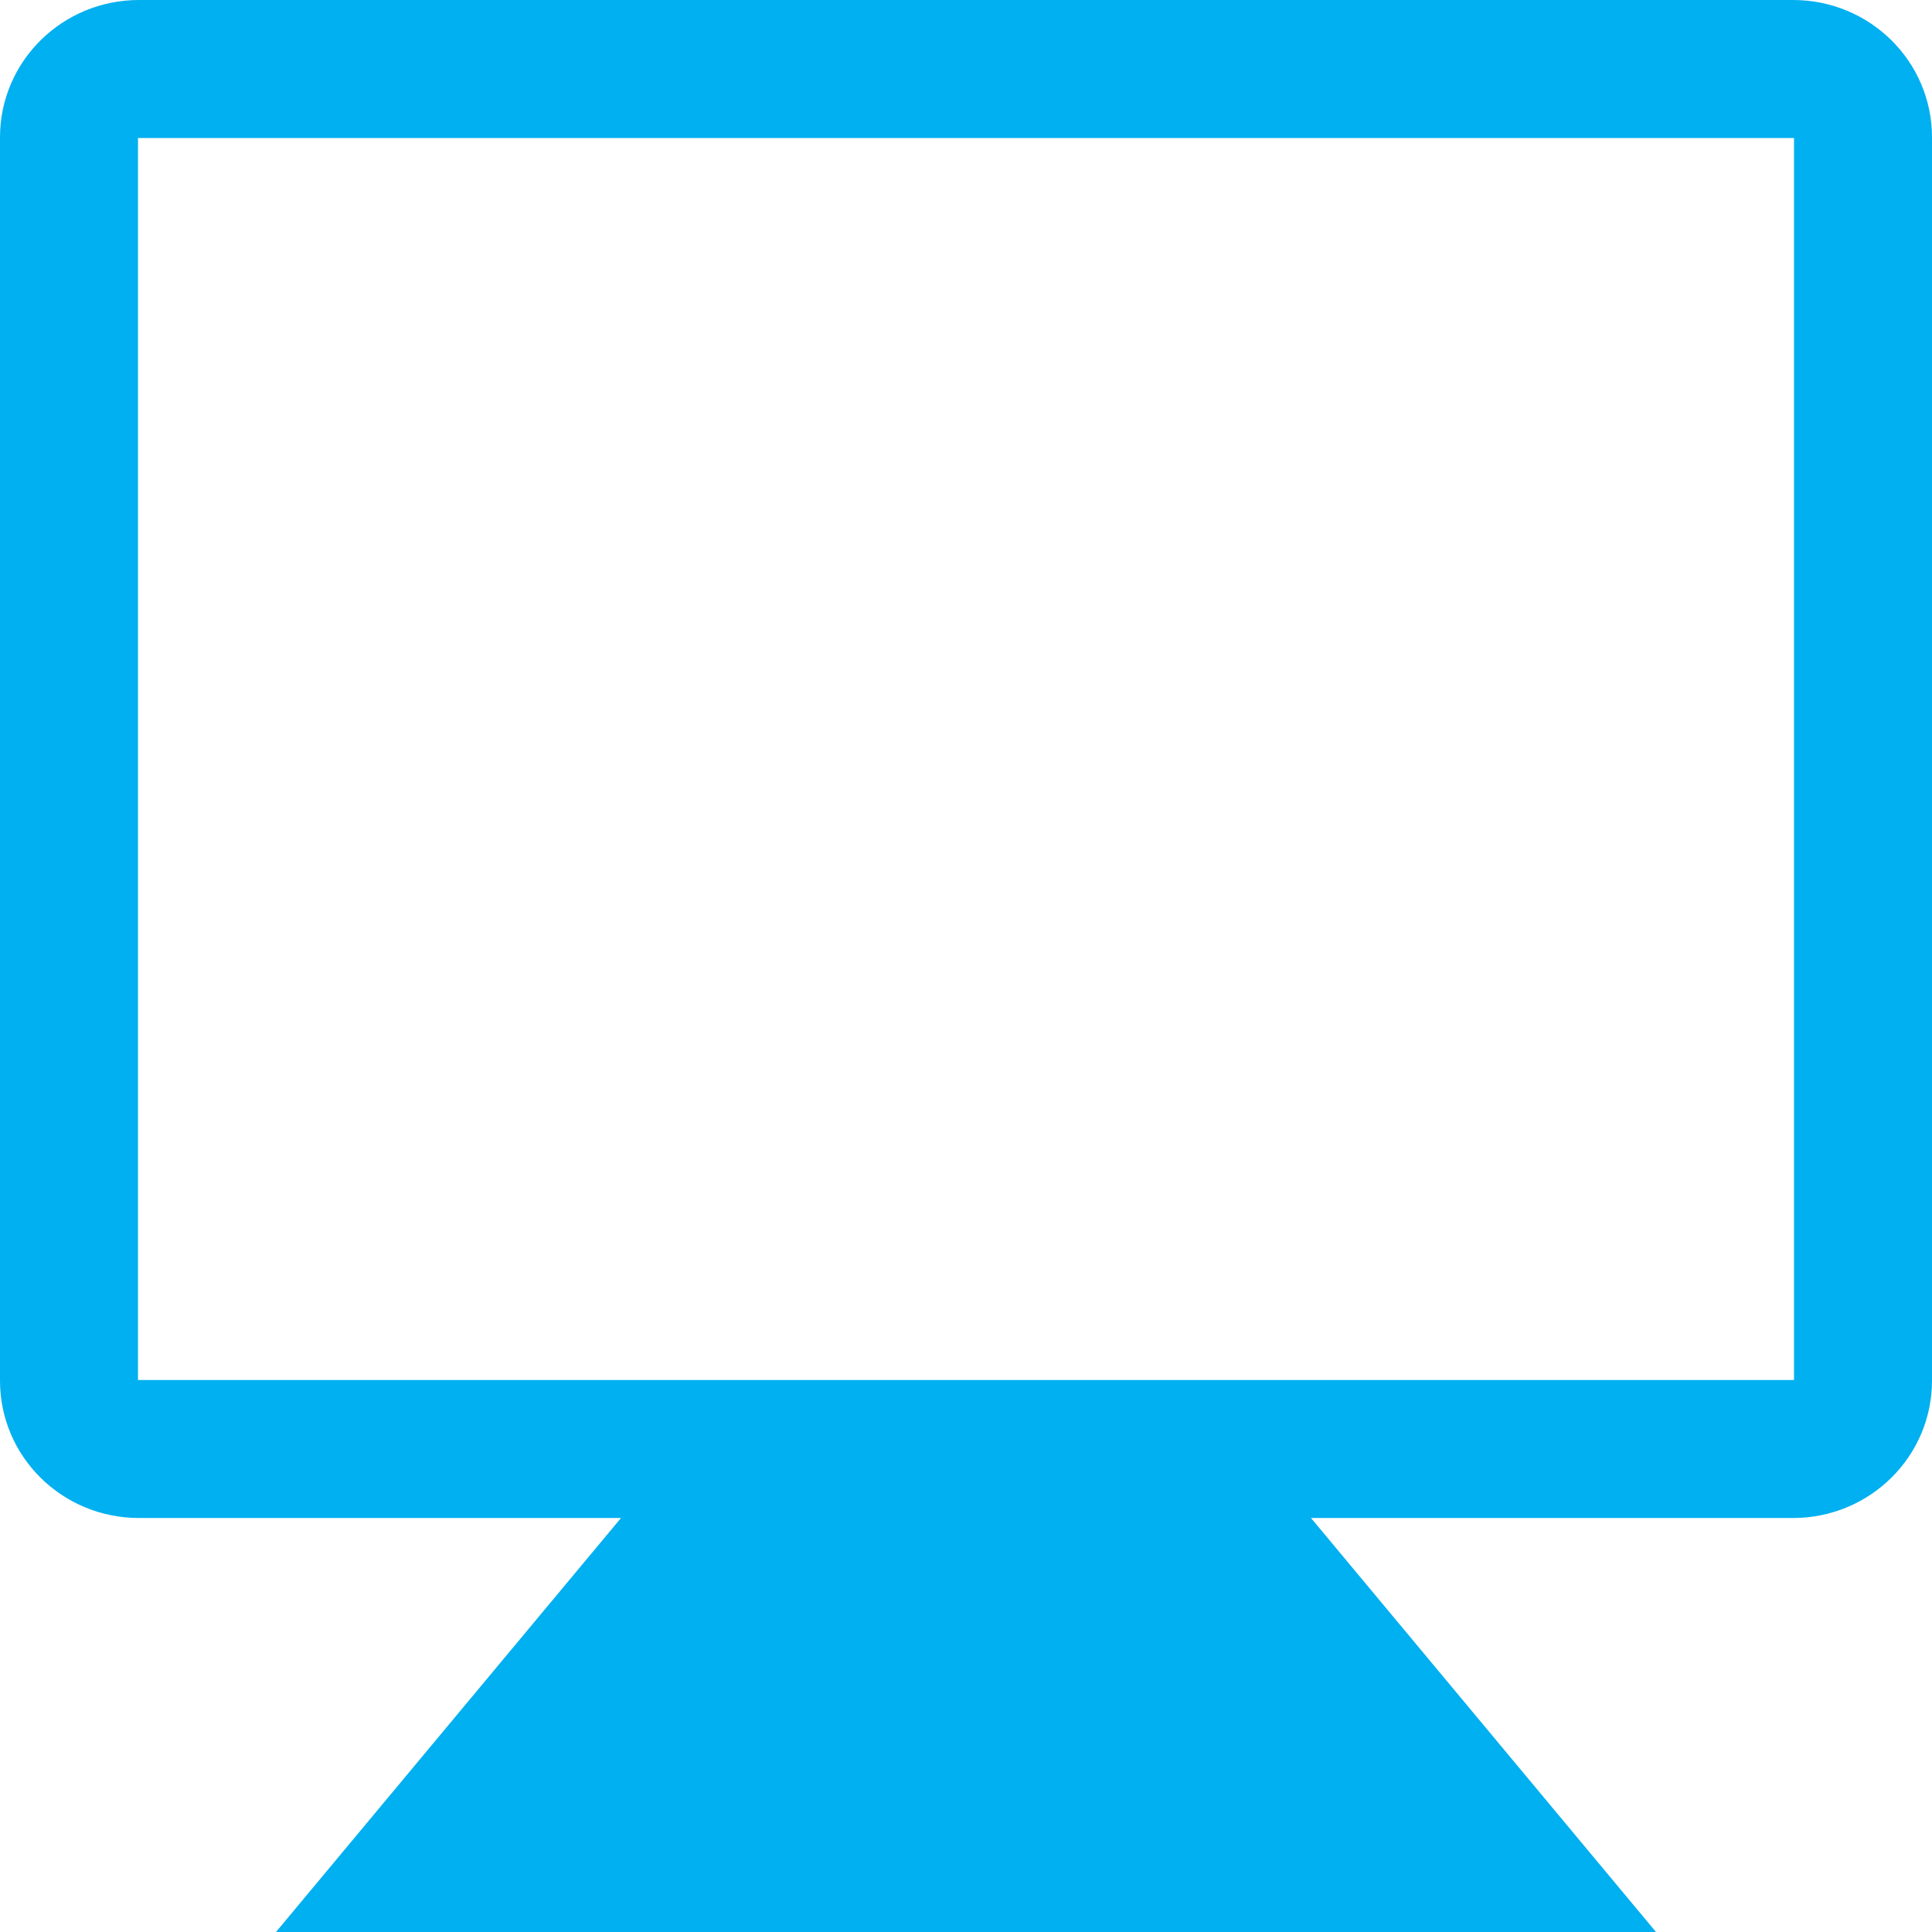
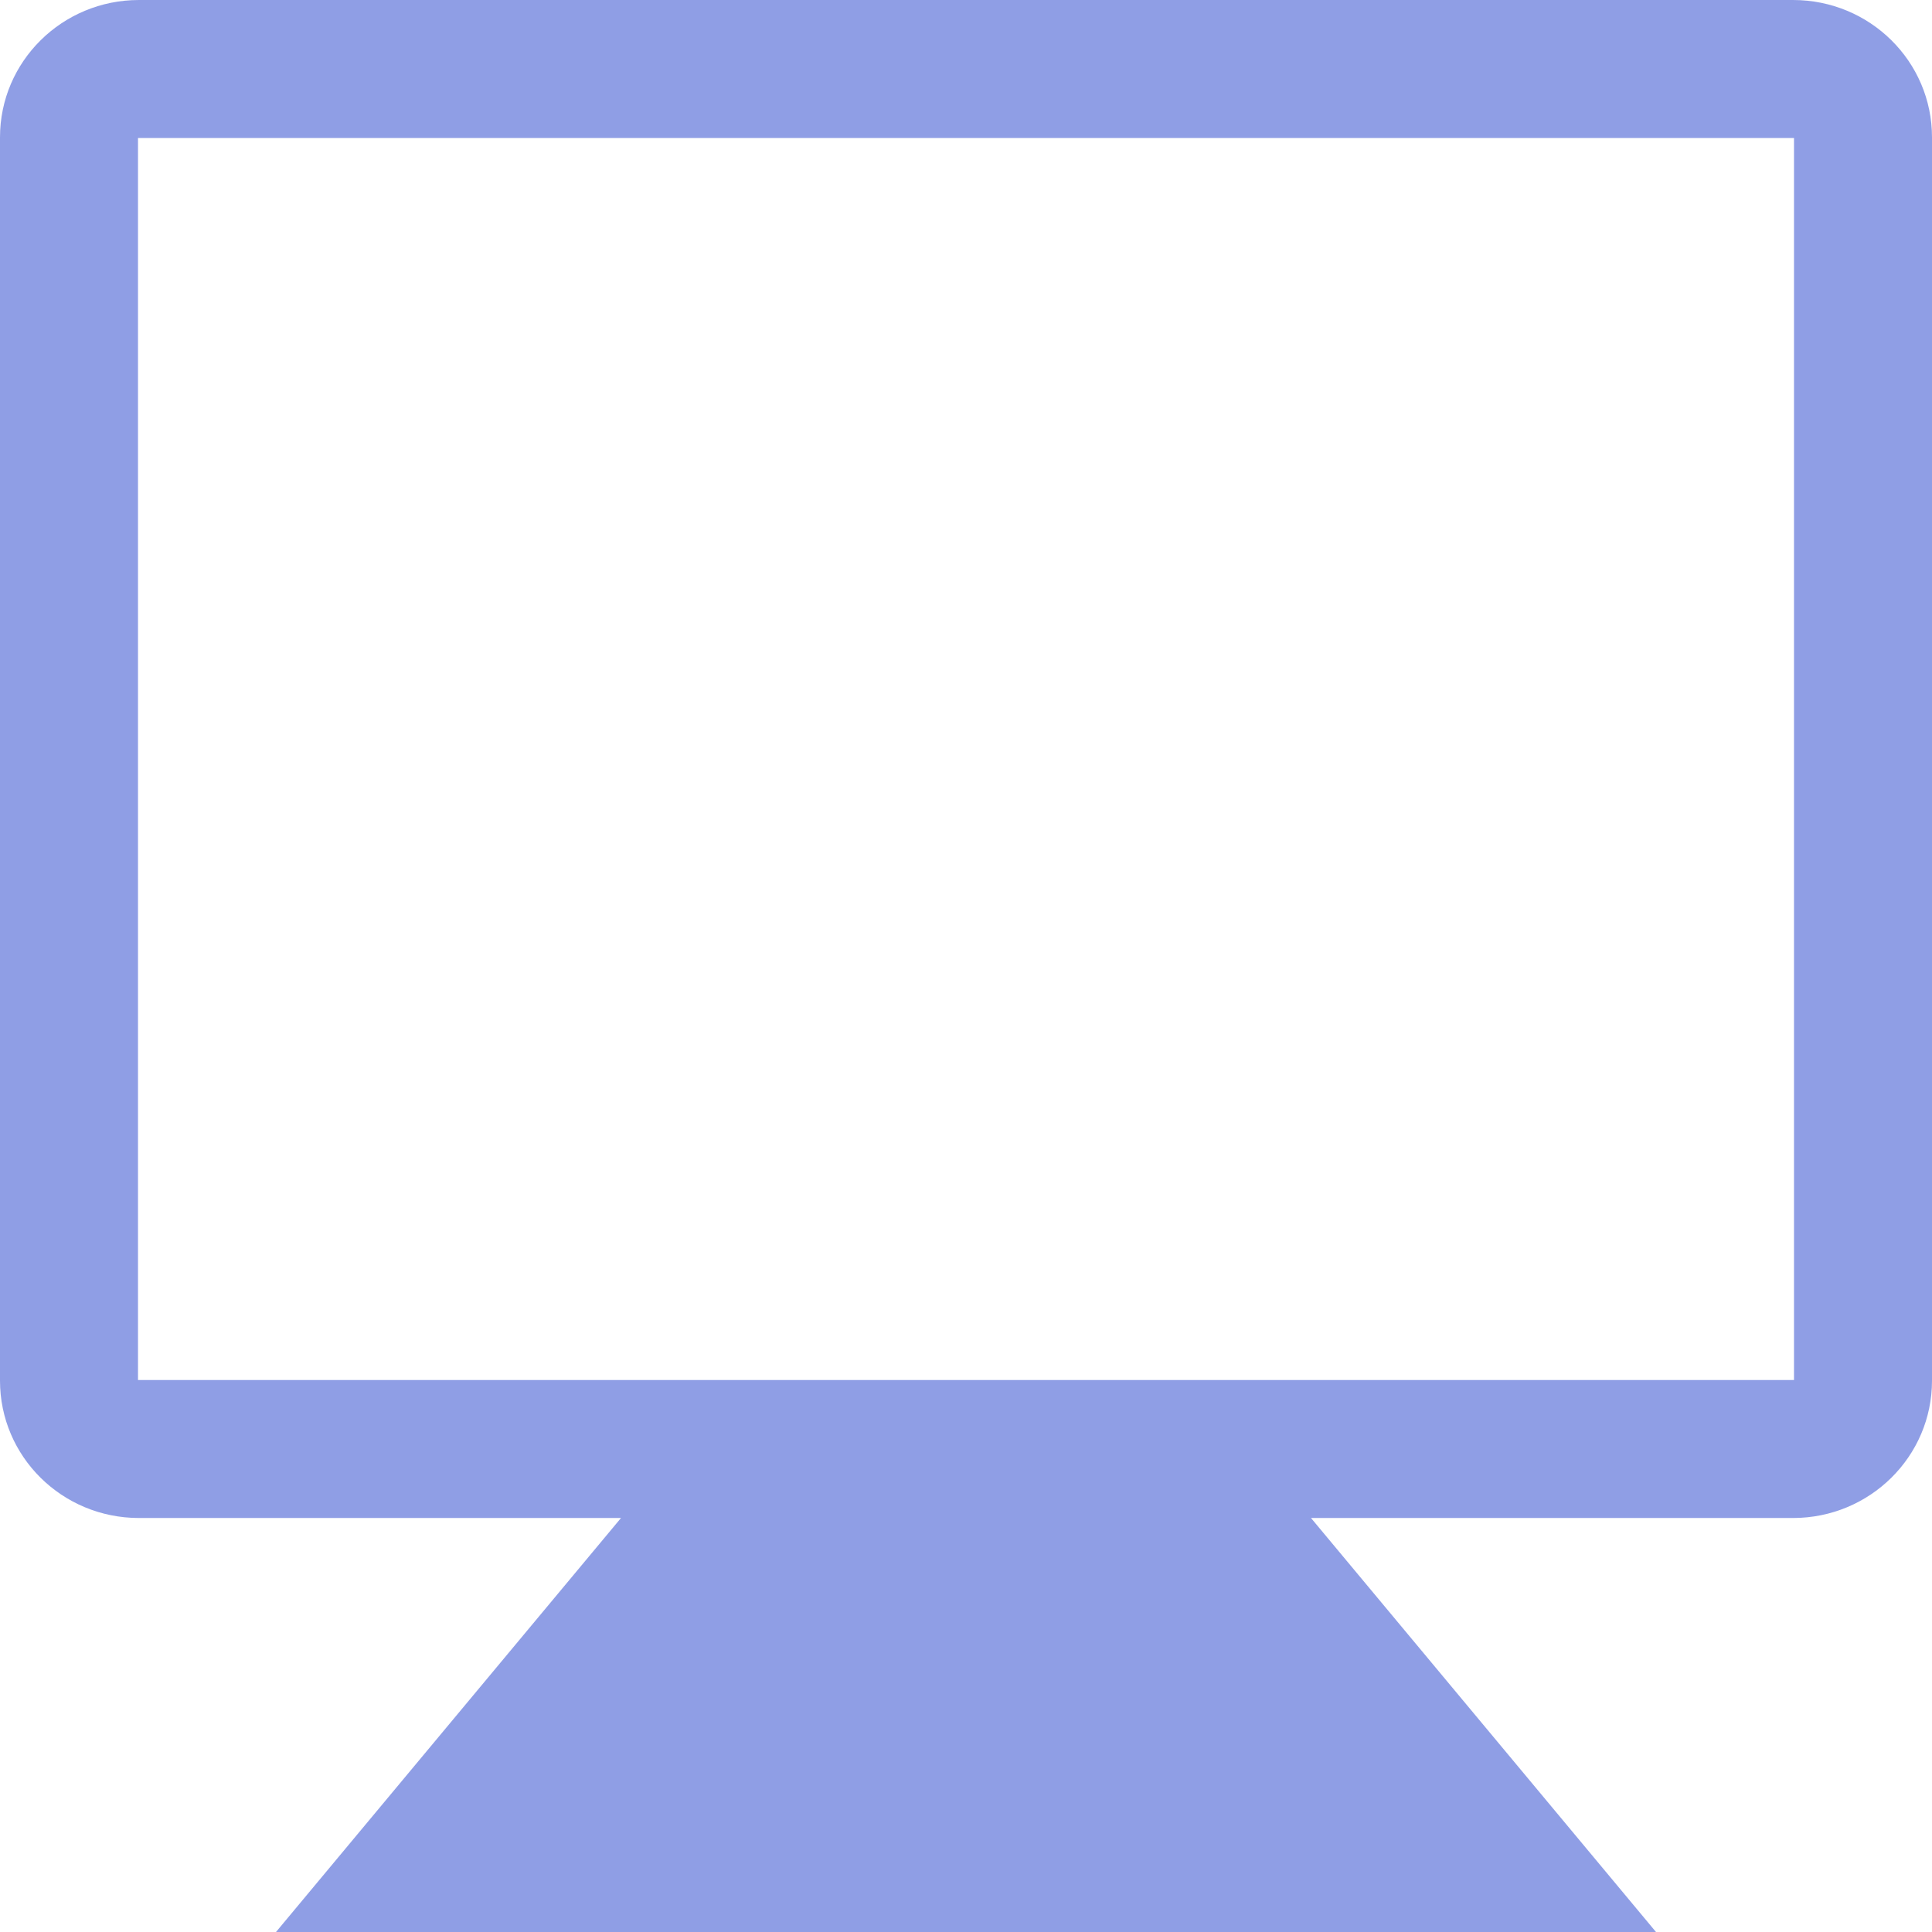
<svg xmlns="http://www.w3.org/2000/svg" version="1.1" id="Capa_1" x="0px" y="0px" viewBox="0 0 14 14" style="enable-background:new 0 0 14 14;" xml:space="preserve" width="512px" height="512px">
  <g>
-     <path d="M12.993,0H1.007C0.451,0,0,0.445,0,0.995v9.01C0,10.555,0.45,11,1.007,11H4.5L2,14h10l-2.5-3h3.493   C13.549,11,14,10.555,14,10.005v-9.01C14,0.445,13.55,0,12.993,0z M13,10H1V1h12V10z" fill="#00b0f0" />
+     <path d="M12.993,0H1.007C0.451,0,0,0.445,0,0.995v9.01C0,10.555,0.45,11,1.007,11H4.5L2,14h10l-2.5-3h3.493   C13.549,11,14,10.555,14,10.005v-9.01C14,0.445,13.55,0,12.993,0z M13,10H1V1h12V10z" fill="#213ECC" fill-opacity=".5" />
  </g>
  <g>
</g>
  <g>
</g>
  <g>
</g>
  <g>
</g>
  <g>
</g>
  <g>
</g>
  <g>
</g>
  <g>
</g>
  <g>
</g>
  <g>
</g>
  <g>
</g>
  <g>
</g>
  <g>
</g>
  <g>
</g>
  <g>
</g>
</svg>
